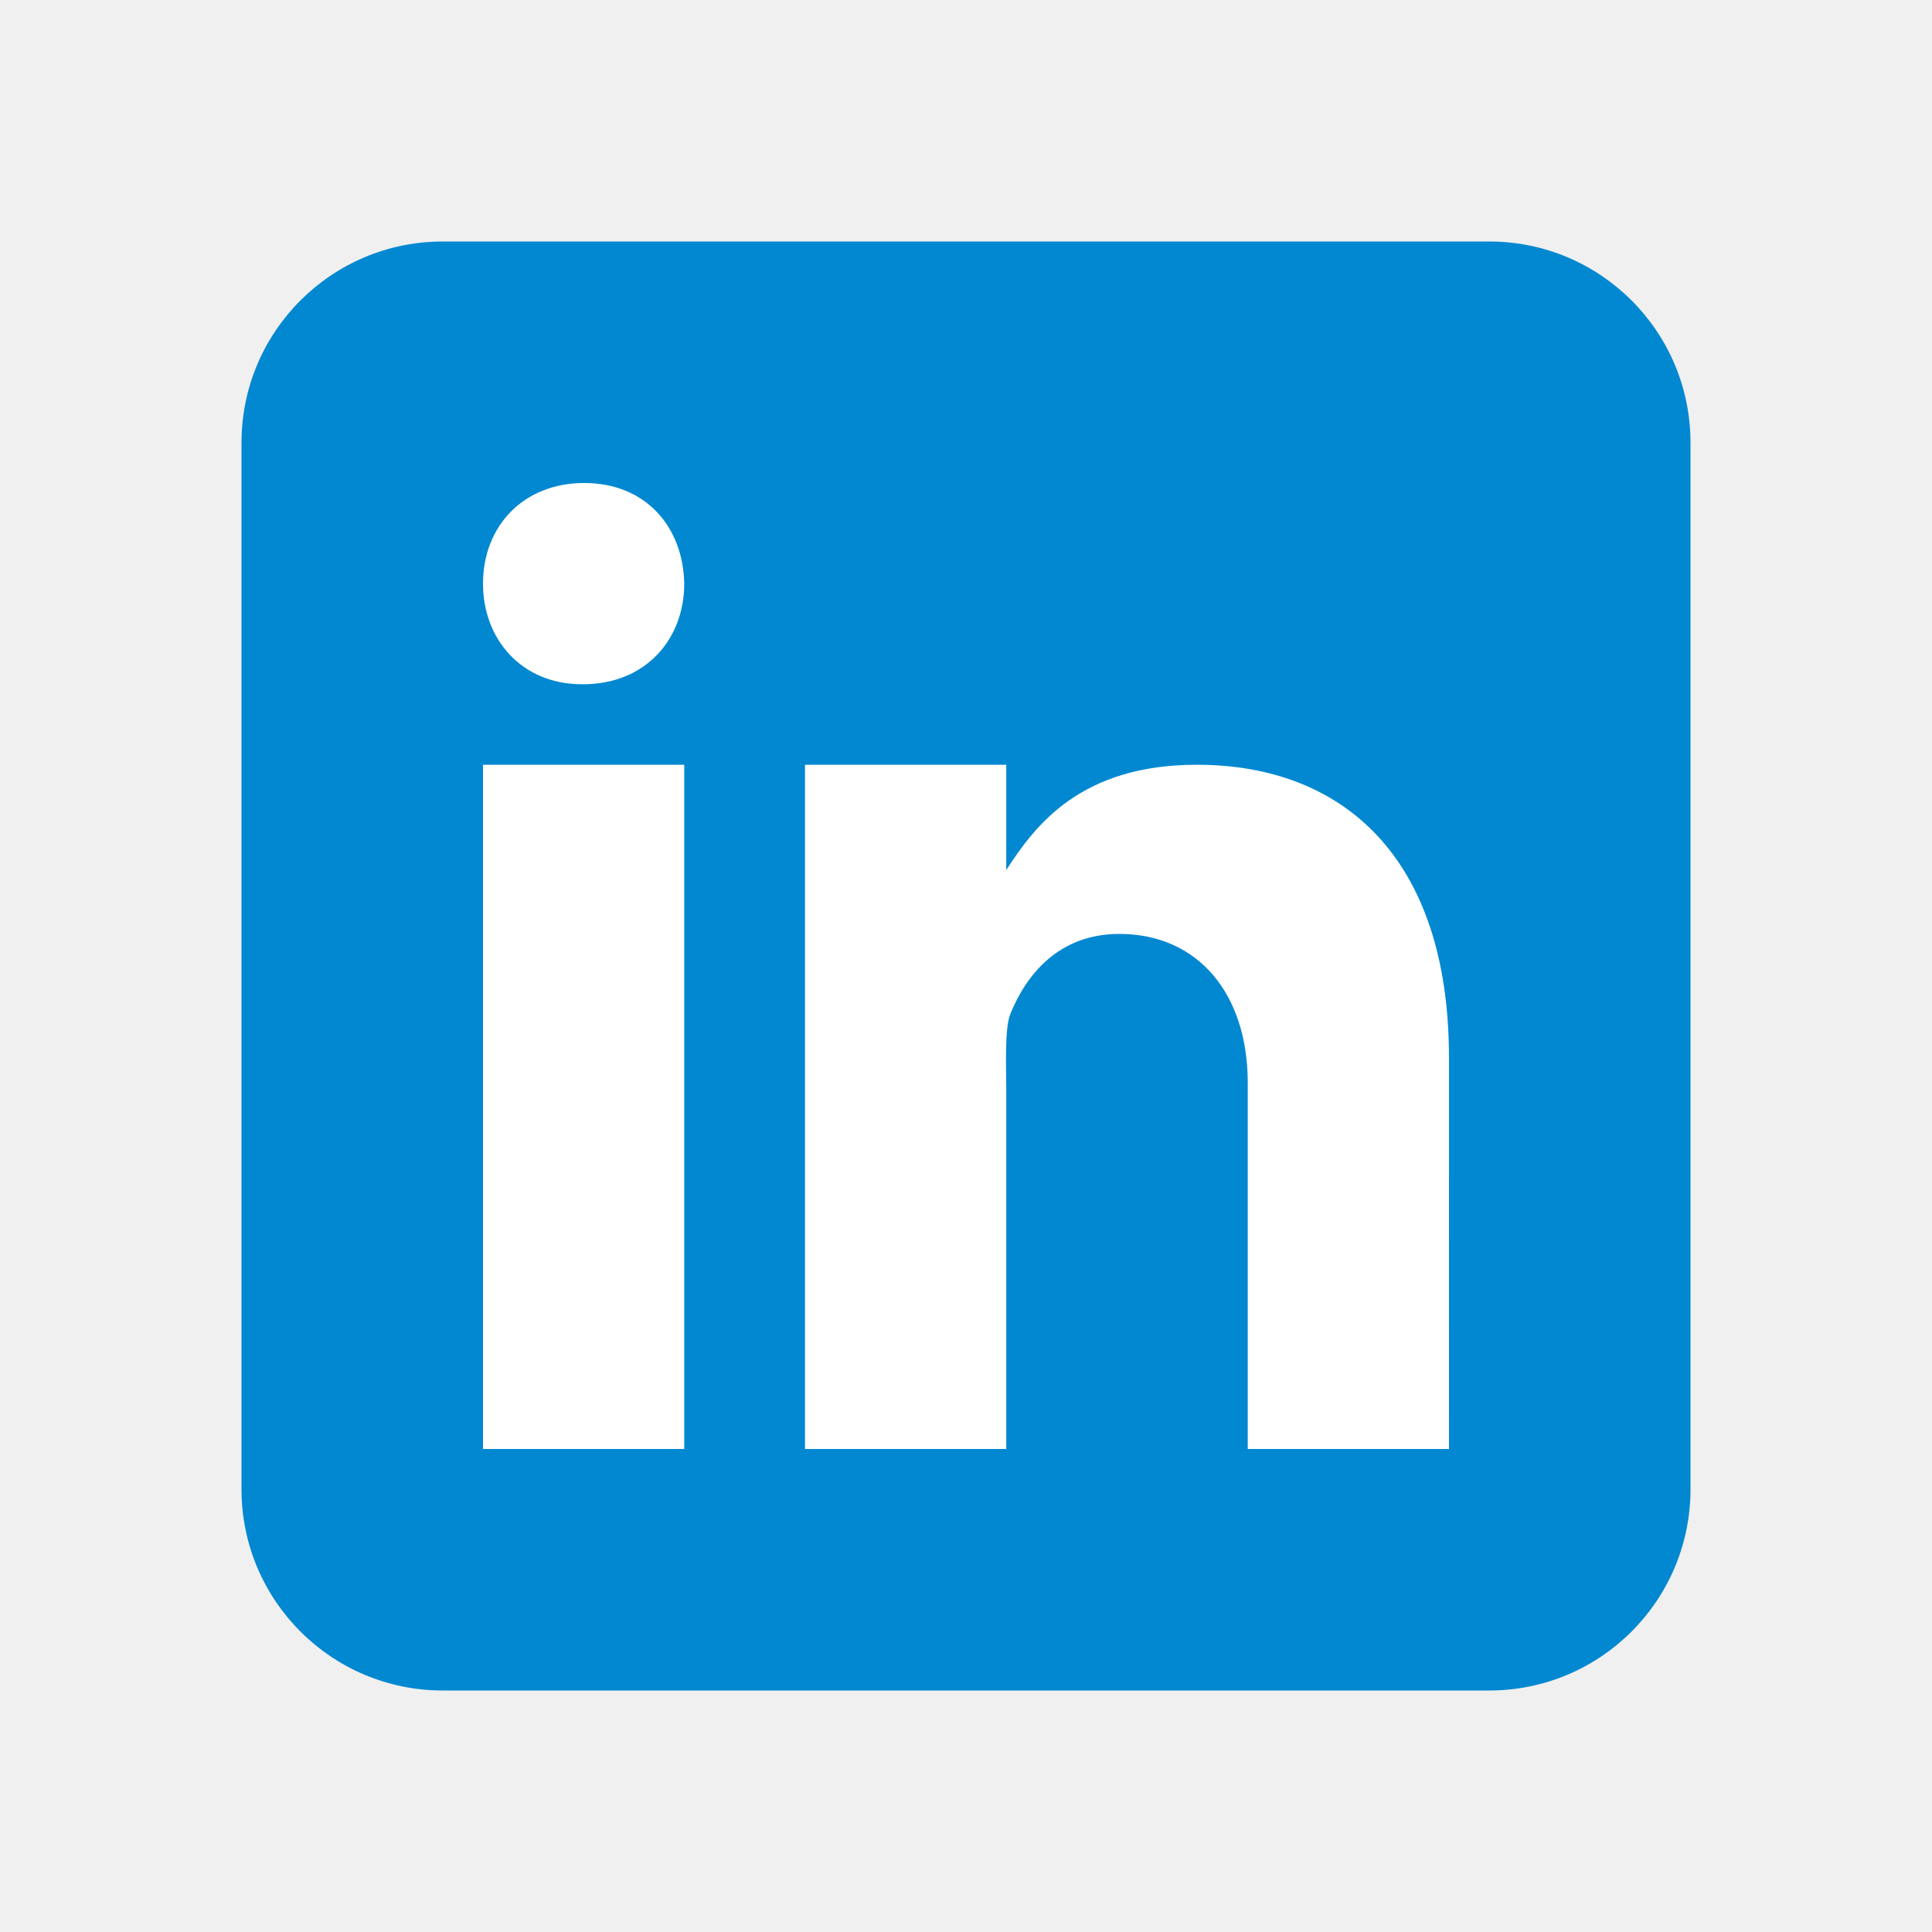
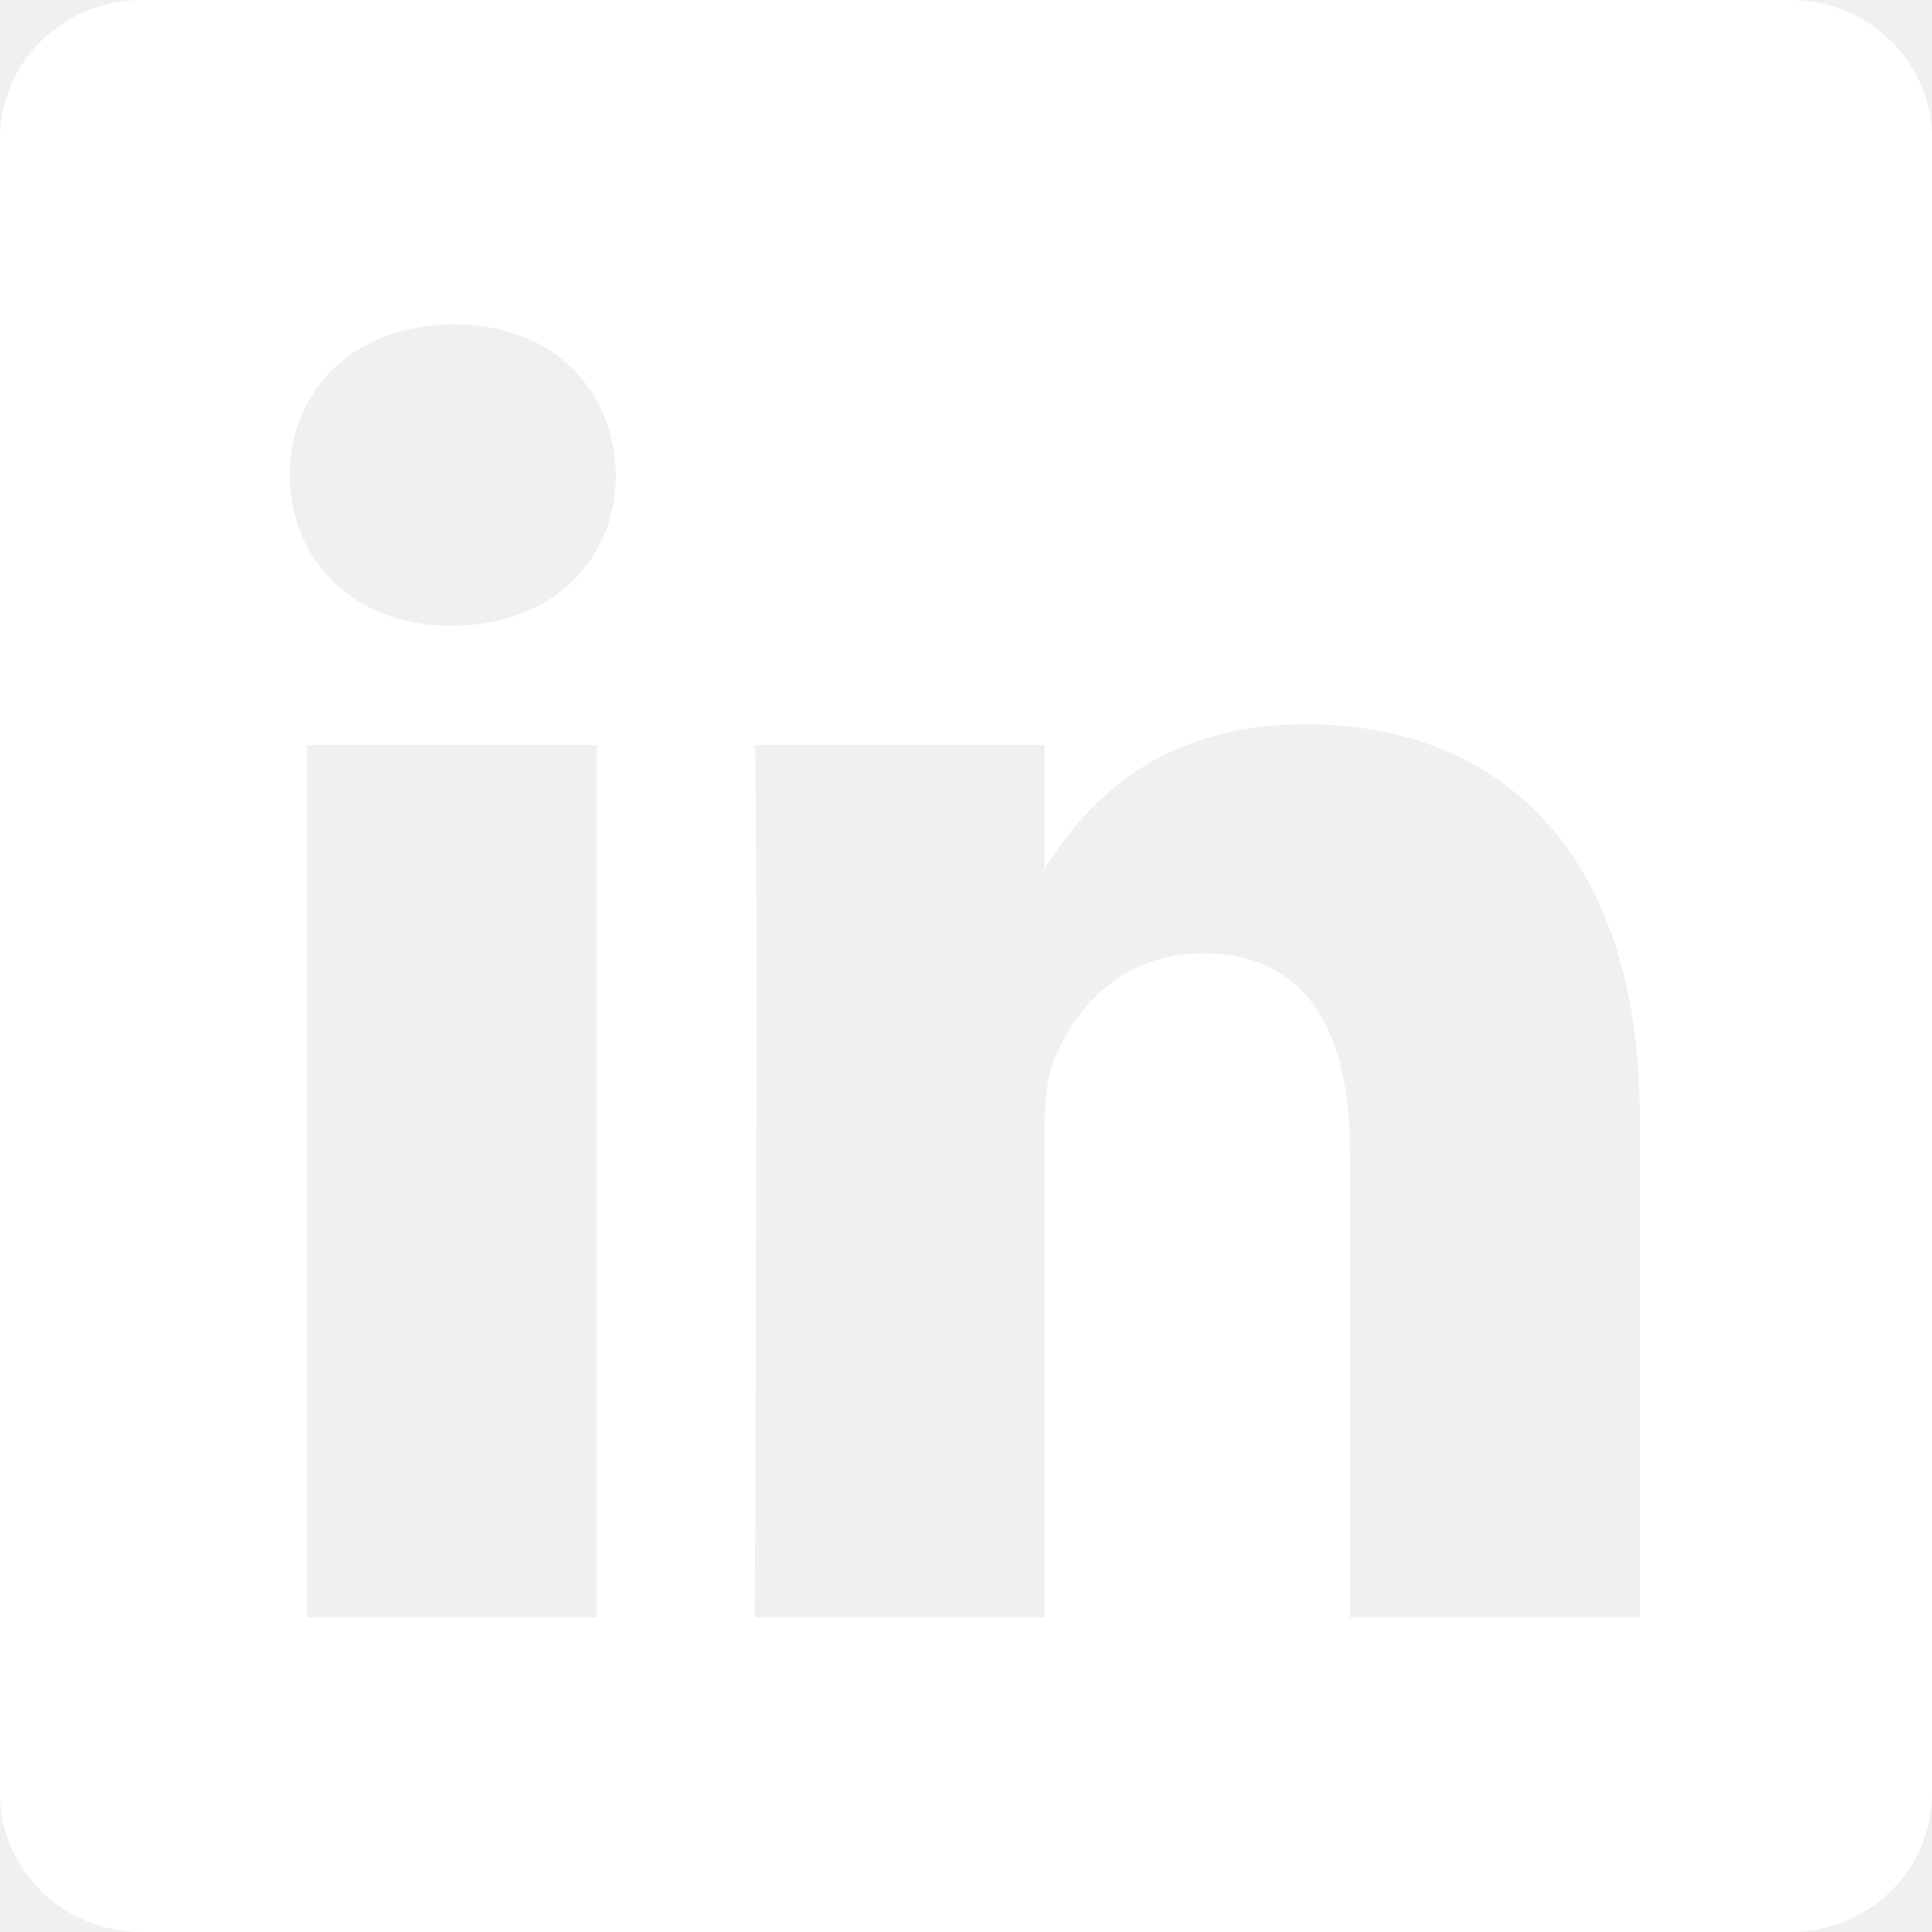
- <svg xmlns="http://www.w3.org/2000/svg" viewBox="0 0 48 48" width="48px" height="48px">
-   <path fill="#0288D1" d="M42,37c0,2.762-2.238,5-5,5H11c-2.761,0-5-2.238-5-5V11c0-2.762,2.239-5,5-5h26c2.762,0,5,2.238,5,5V37z" />
-   <path fill="#FFF" d="M12 19H17V36H12zM14.485 17h-.028C12.965 17 12 15.888 12 14.499 12 13.08 12.995 12 14.514 12c1.521 0 2.458 1.08 2.486 2.499C17 15.887 16.035 17 14.485 17zM36 36h-5v-9.099c0-2.198-1.225-3.698-3.192-3.698-1.501 0-2.313 1.012-2.707 1.99C24.957 25.543 25 26.511 25 27v9h-5V19h5v2.616C25.721 20.5 26.85 19 29.738 19c3.578 0 6.261 2.25 6.261 7.274L36 36 36 36z" />
+ <svg xmlns="http://www.w3.org/2000/svg" width="24" height="24" fill="#fff" class="bi bi-linkedin" viewBox="0 0 16 16">
+   <path d="M0 1.146C0 .513.526 0 1.175 0h13.65C15.474 0 16 .513 16 1.146v13.708c0 .633-.526 1.146-1.175 1.146H1.175C.526 16 0 15.487 0 14.854zm4.943 12.248V6.169H2.542v7.225zm-1.2-8.212c.837 0 1.358-.554 1.358-1.248-.015-.709-.52-1.248-1.342-1.248S2.4 3.226 2.4 3.934c0 .694.521 1.248 1.327 1.248zm4.908 8.212V9.359c0-.216.016-.432.08-.586.173-.431.568-.878 1.232-.878.869 0 1.216.662 1.216 1.634v3.865h2.401V9.25c0-2.22-1.184-3.252-2.764-3.252-1.274 0-1.845.7-2.165 1.193v.025h-.016l.016-.025V6.169h-2.4c.03.678 0 7.225 0 7.225z" />
</svg>
